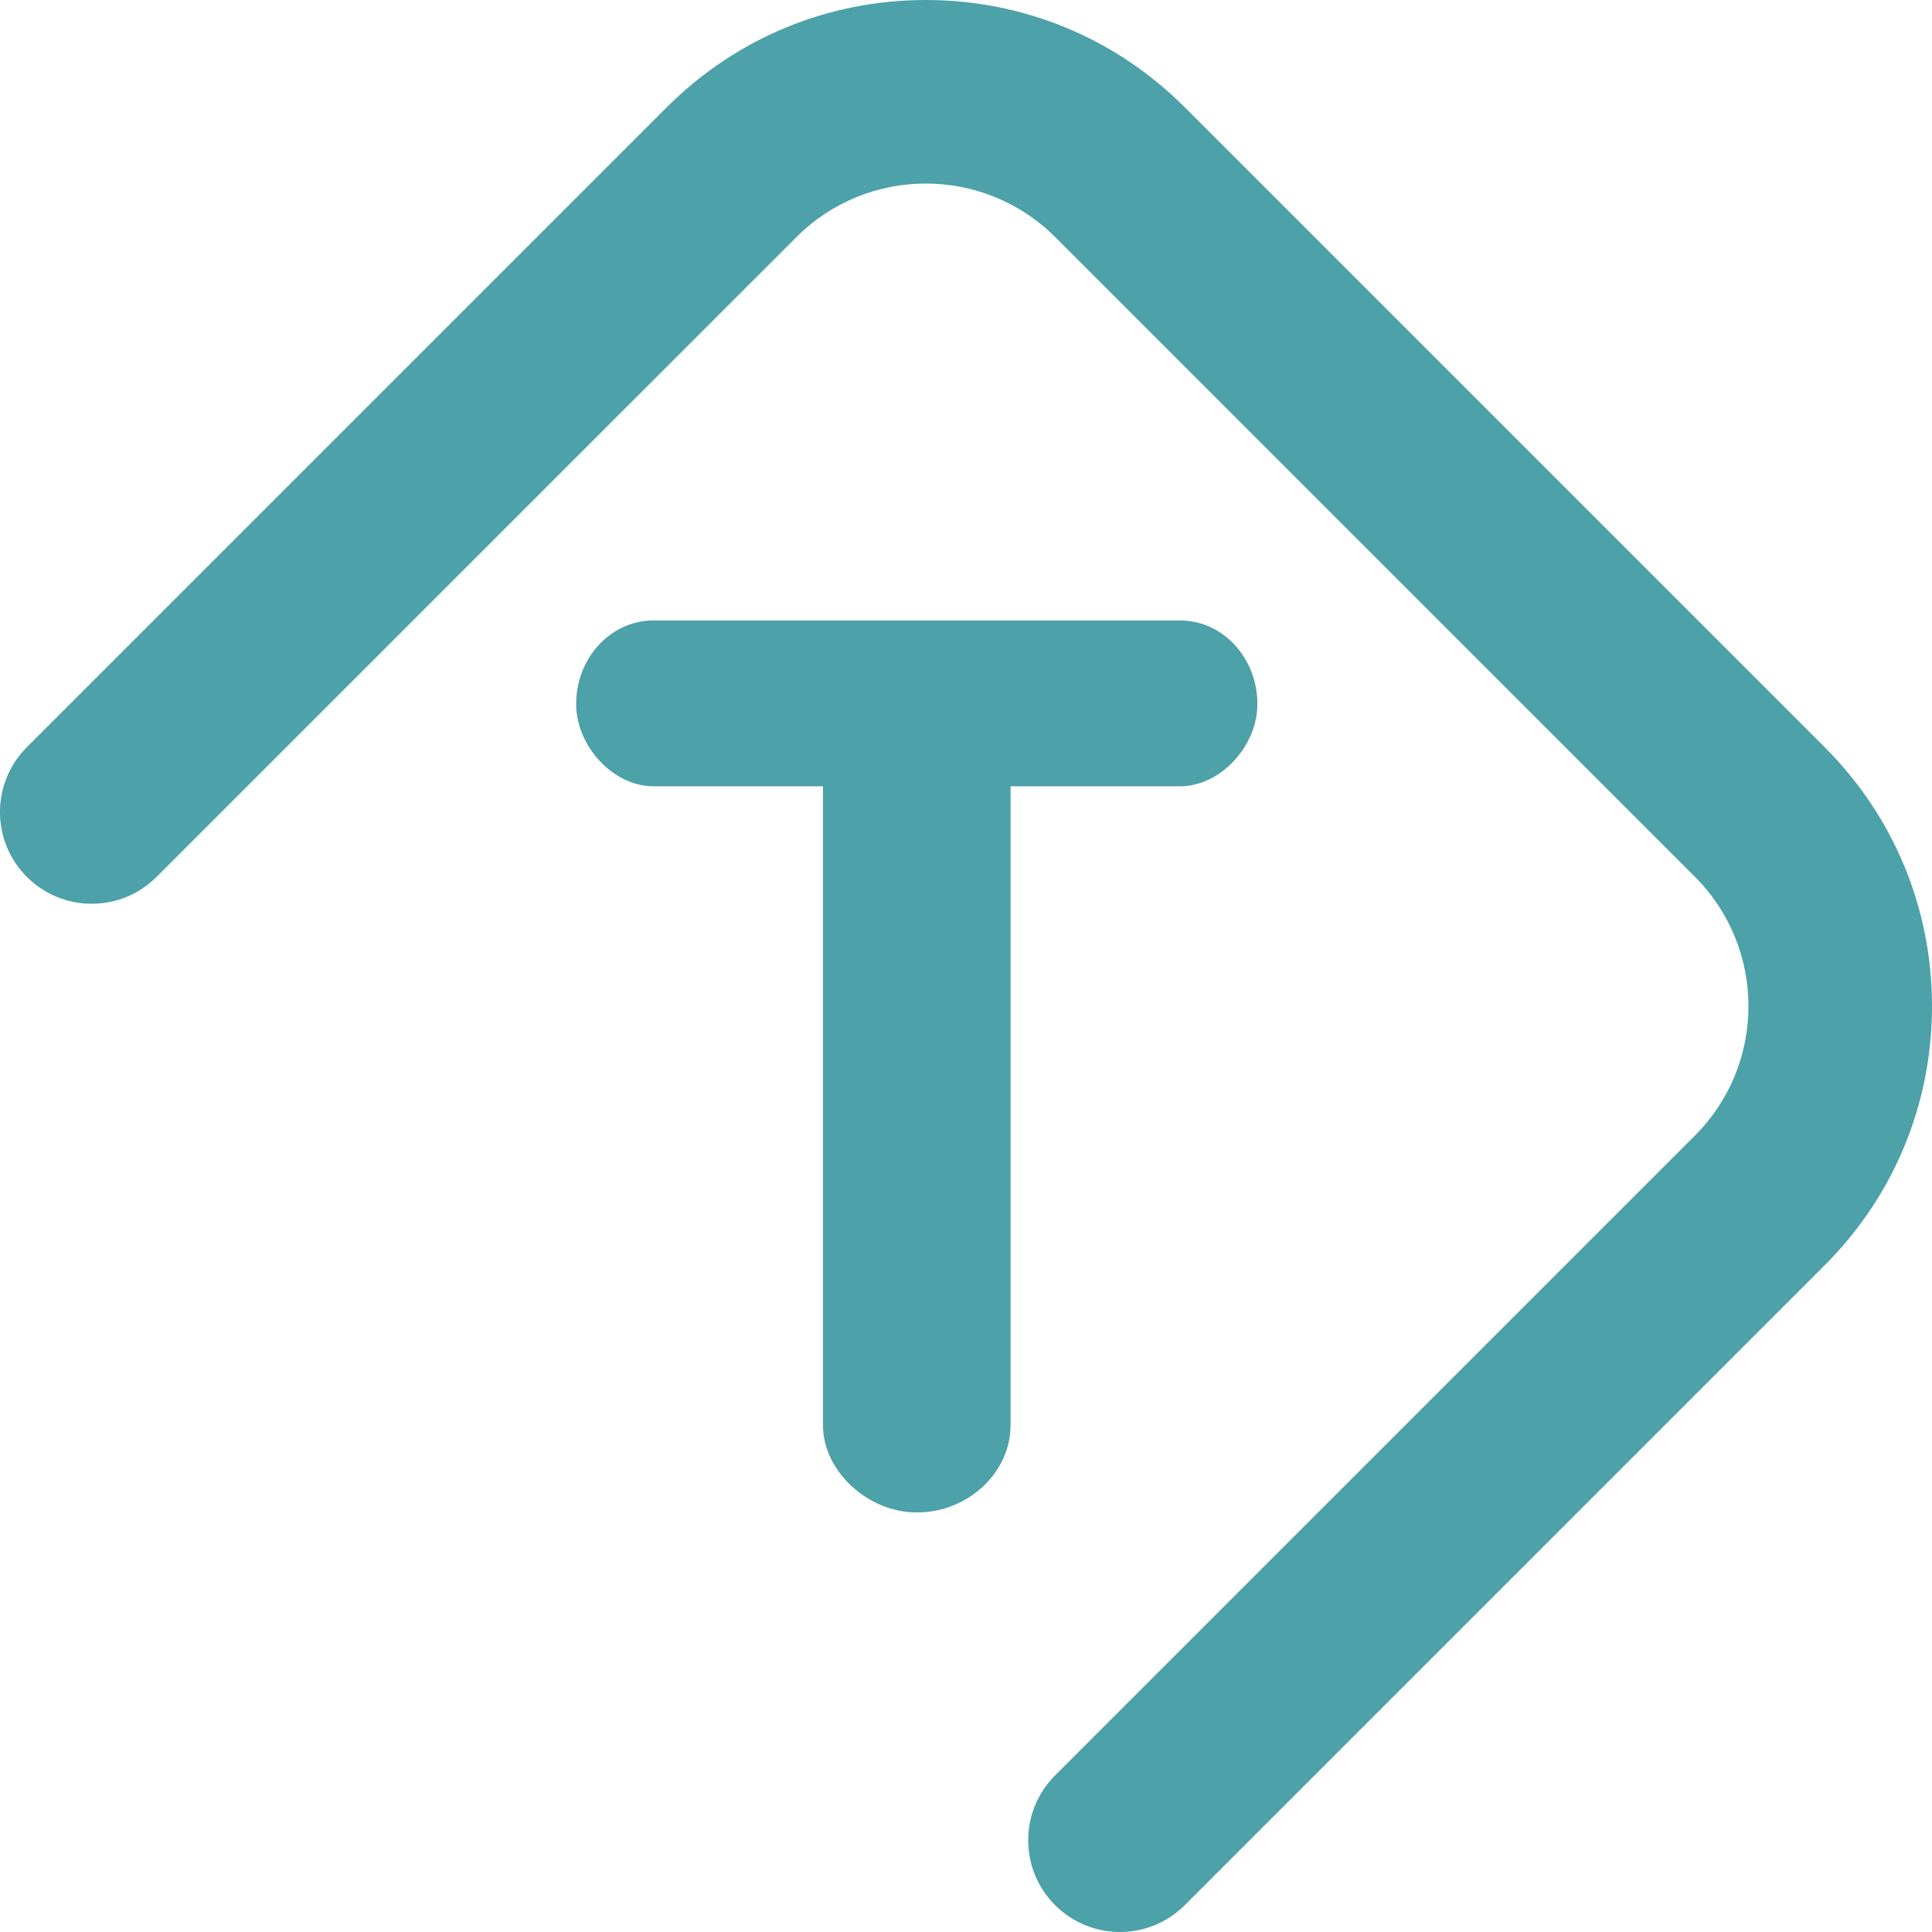
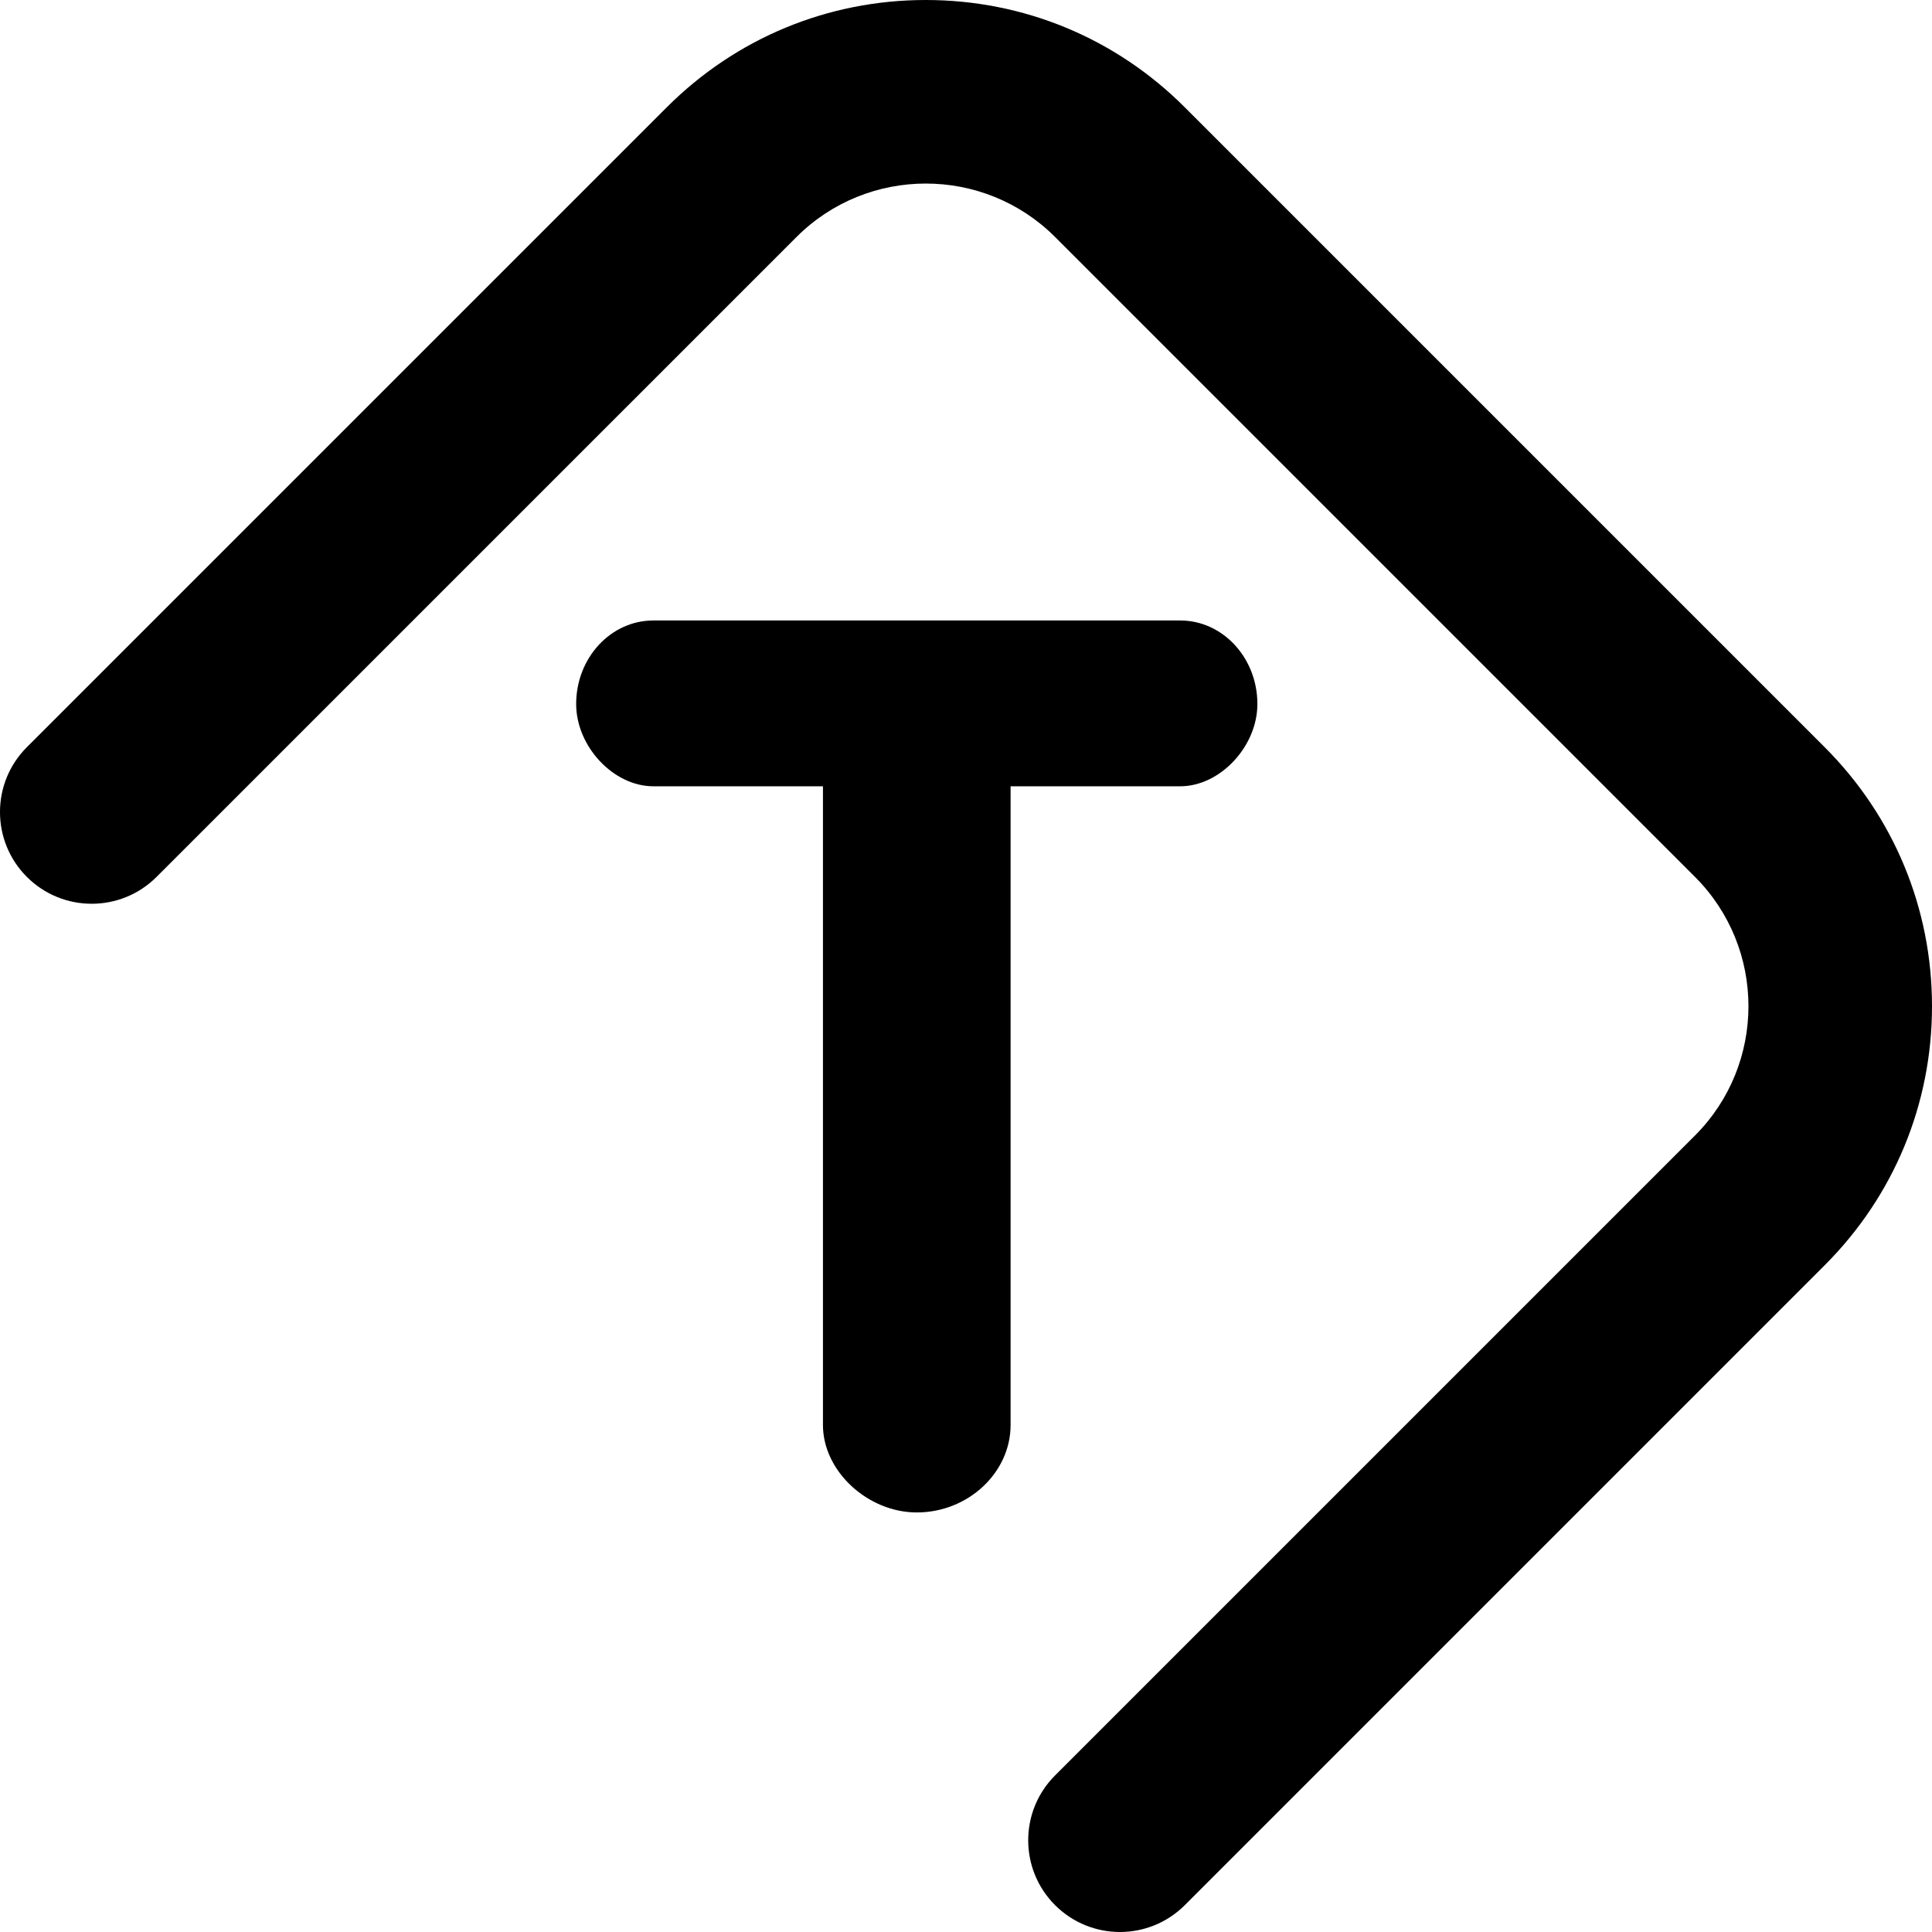
<svg xmlns="http://www.w3.org/2000/svg" version="1.1" id="Layer_1" x="0px" y="0px" viewBox="0 0 500 500" enable-background="new 0 0 500 500" xml:space="preserve">
  <g>
-     <path fill="#4DA1A9" d="M289.84,500c-6.07,0-12.15-2.32-16.79-6.95c-9.27-9.27-9.27-24.3,0-33.57l165.61-165.61   c18.45-18.45,18.45-48.48,0-66.93L273.06,61.34c-18.45-18.45-48.48-18.45-66.93,0L40.52,226.94c-9.27,9.27-24.3,9.27-33.57,0   c-9.27-9.27-9.27-24.3,0-33.57L172.56,27.77C190.47,9.86,214.27,0,239.59,0s49.13,9.86,67.03,27.77l165.61,165.61   c17.91,17.91,27.77,41.71,27.77,67.03s-9.86,49.13-27.77,67.03L306.63,493.05C301.99,497.68,295.92,500,289.84,500z" />
+     <path fill="currentColor" d="M289.84,500c-6.07,0-12.15-2.32-16.79-6.95c-9.27-9.27-9.27-24.3,0-33.57l165.61-165.61   c18.45-18.45,18.45-48.48,0-66.93L273.06,61.34c-18.45-18.45-48.48-18.45-66.93,0L40.52,226.94c-9.27,9.27-24.3,9.27-33.57,0   c-9.27-9.27-9.27-24.3,0-33.57L172.56,27.77C190.47,9.86,214.27,0,239.59,0s49.13,9.86,67.03,27.77l165.61,165.61   c17.91,17.91,27.77,41.71,27.77,67.03s-9.86,49.13-27.77,67.03L306.63,493.05C301.99,497.68,295.92,500,289.84,500z" />
    <g>
-       <path fill="#4DA1A9" d="M261.54,203.49V368.8c0,12.31-10.98,22.62-24.28,22.62c-12.64,0-24.28-10.64-24.28-22.62V203.49h-43.91    c-10.31,0-19.96-10.31-19.96-21.29c0-11.97,8.98-21.62,19.96-21.62h136.38c10.98,0,19.96,9.65,19.96,21.62    c0,10.98-9.65,21.29-19.96,21.29H261.54z" />
+       <path fill="currentColor" d="M261.54,203.49V368.8c0,12.31-10.98,22.62-24.28,22.62c-12.64,0-24.28-10.64-24.28-22.62V203.49h-43.91    c-10.31,0-19.96-10.31-19.96-21.29c0-11.97,8.98-21.62,19.96-21.62h136.38c10.98,0,19.96,9.65,19.96,21.62    c0,10.98-9.65,21.29-19.96,21.29H261.54z" />
    </g>
  </g>
</svg>
